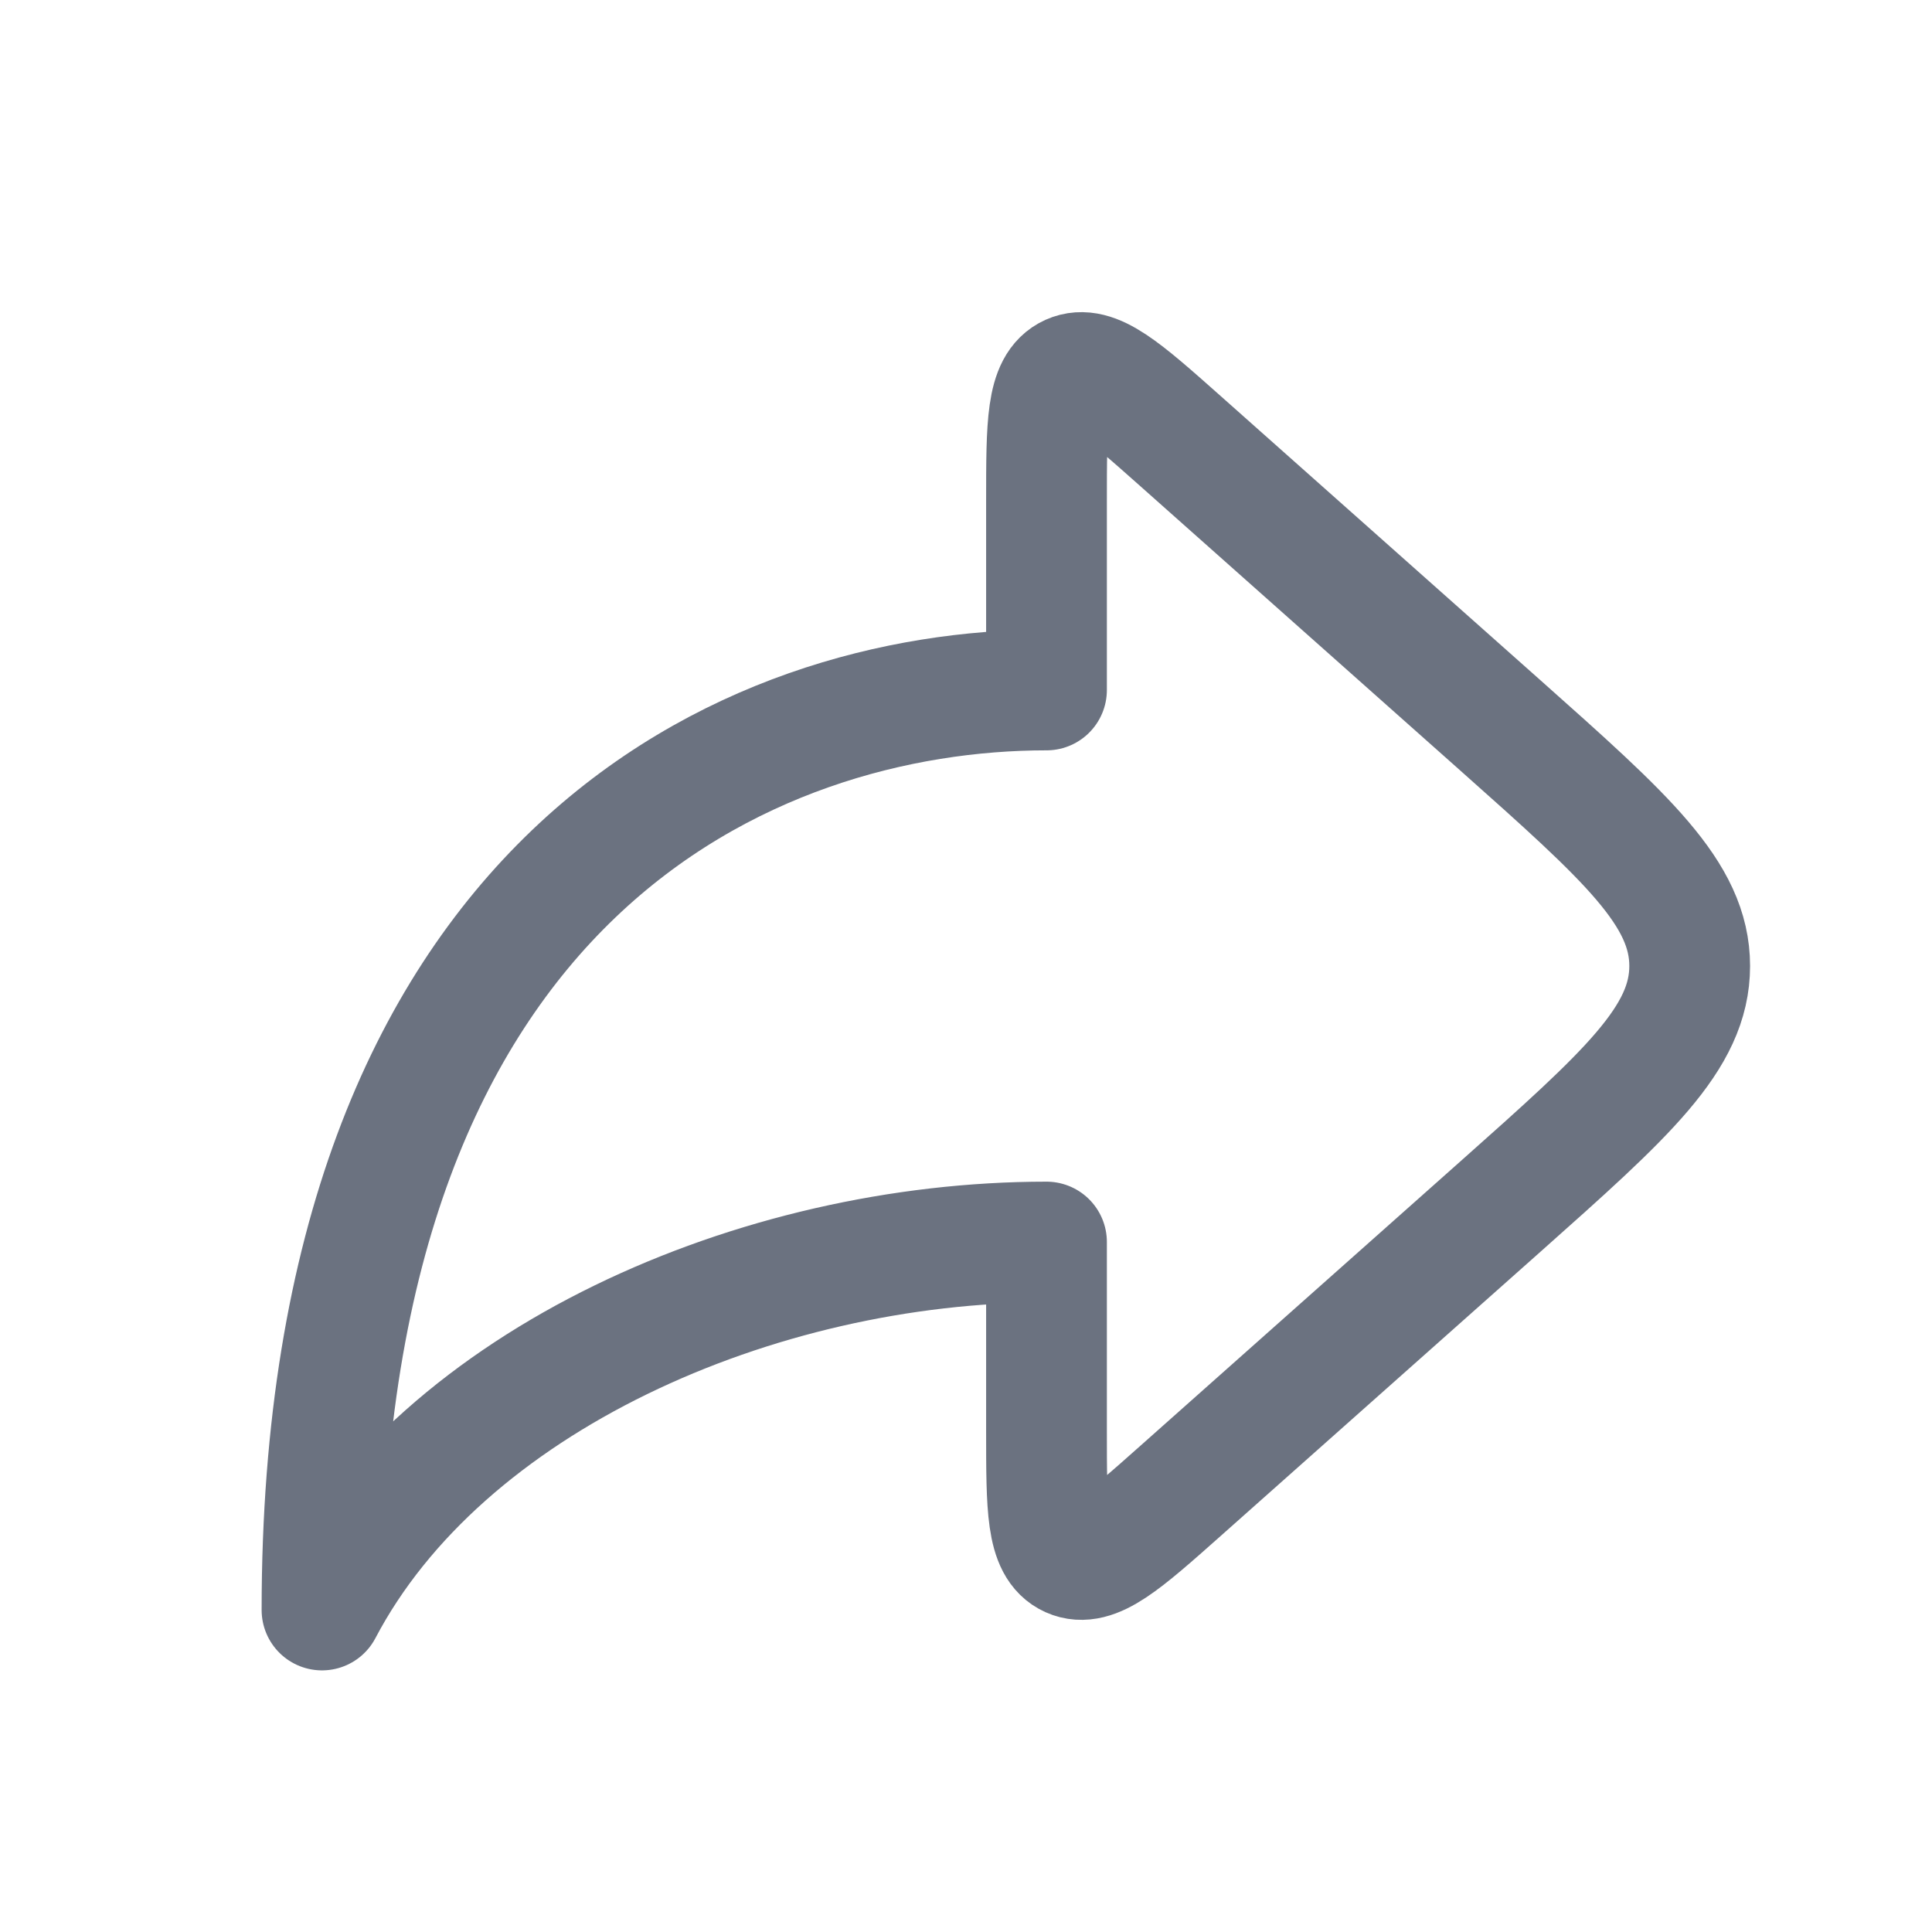
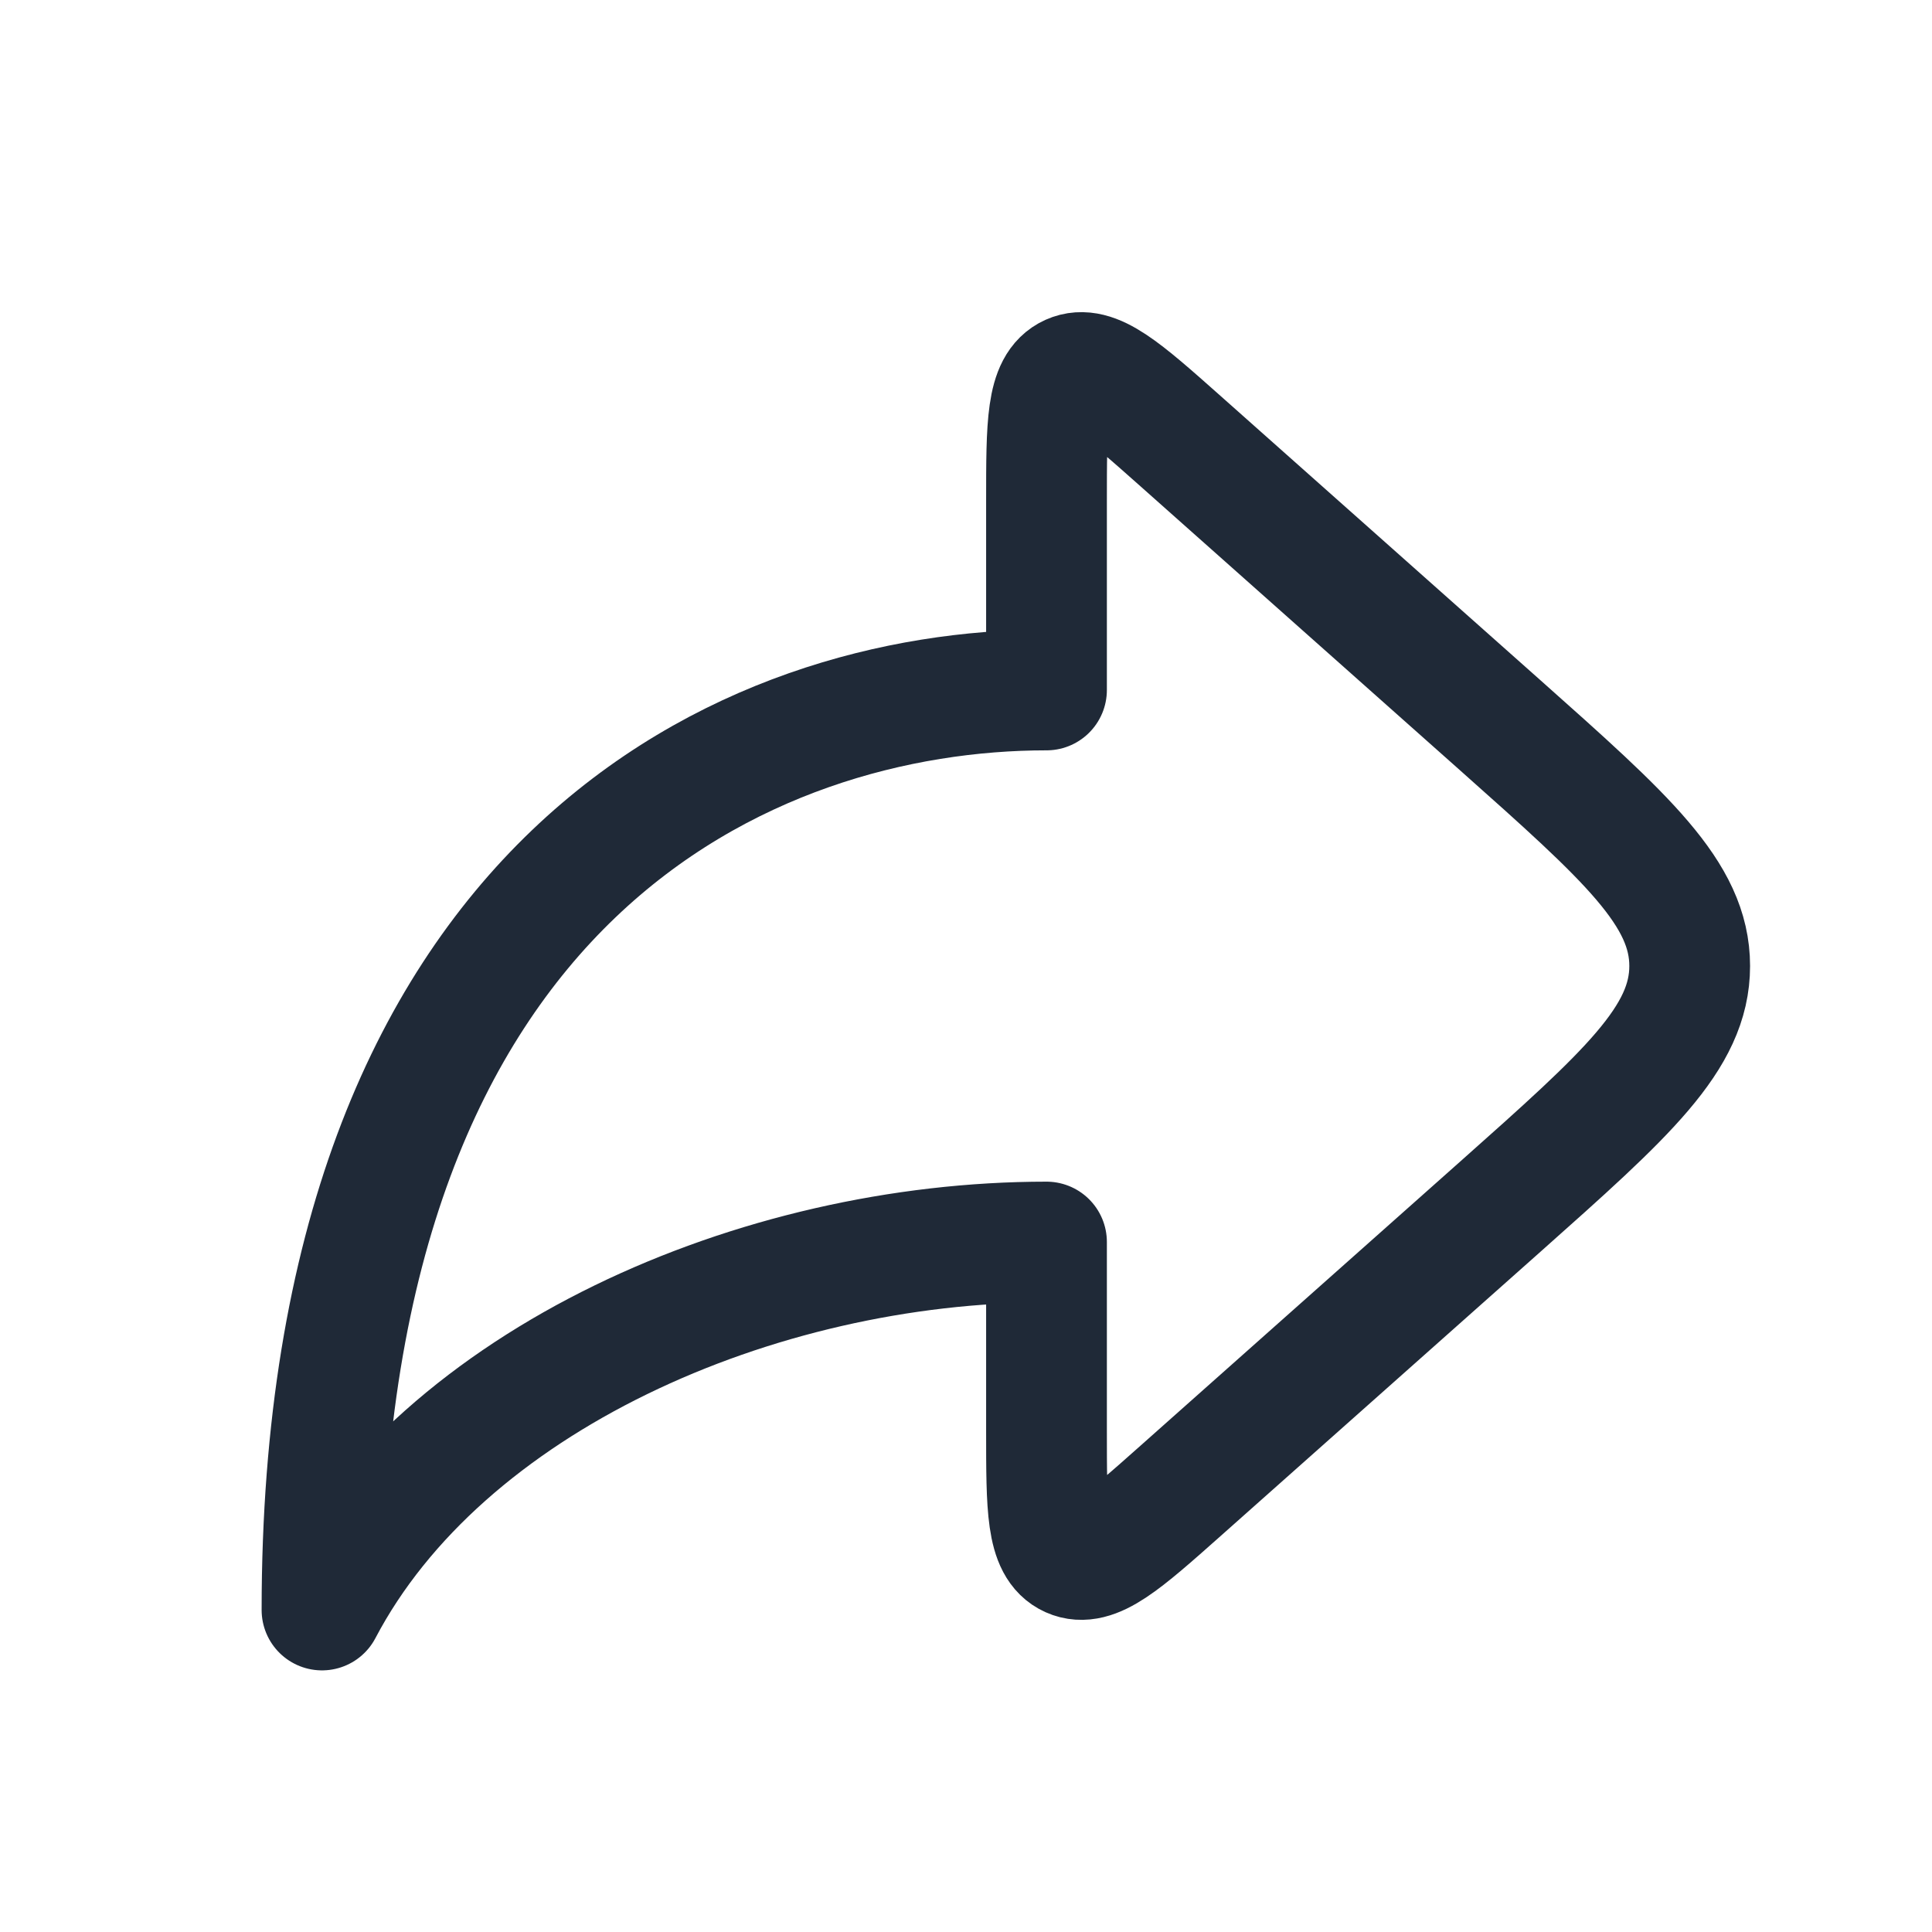
<svg xmlns="http://www.w3.org/2000/svg" width="24" height="24" viewBox="0 0 24 24" fill="none">
-   <g id="Linear / Messages, Conversation / Forward">
-     <path id="Vector" d="M14.664 5.479L18.637 9.01C20.205 10.405 20.99 11.102 20.99 12C20.99 12.898 20.205 13.595 18.637 14.99L14.664 18.521C13.948 19.157 13.59 19.475 13.295 19.343C13 19.21 13 18.731 13 17.773V15.429C9.4 15.429 5.5 17.143 4 20C4 10.857 9.333 8.571 13 8.571V6.227C13 5.269 13 4.79 13.295 4.657C13.59 4.525 13.948 4.843 14.664 5.479Z" stroke="#6B7280" stroke-width="1.5" stroke-linecap="round" stroke-linejoin="round" />
-   </g>
+   <path d="M14.664 5.479L18.637 9.01C20.205 10.405 20.99 11.102 20.99 12C20.99 12.898 20.205 13.595 18.637 14.99L14.664 18.521C13.948 19.157 13.59 19.475 13.295 19.343C13 19.21 13 18.731 13 17.773V15.429C9.4 15.429 5.5 17.143 4 20C4 10.857 9.333 8.571 13 8.571V6.227C13 5.269 13 4.79 13.295 4.657C13.59 4.525 13.948 4.843 14.664 5.479Z" stroke="#1F2937" stroke-width="1.5" stroke-linecap="round" stroke-linejoin="round" />
</svg>
